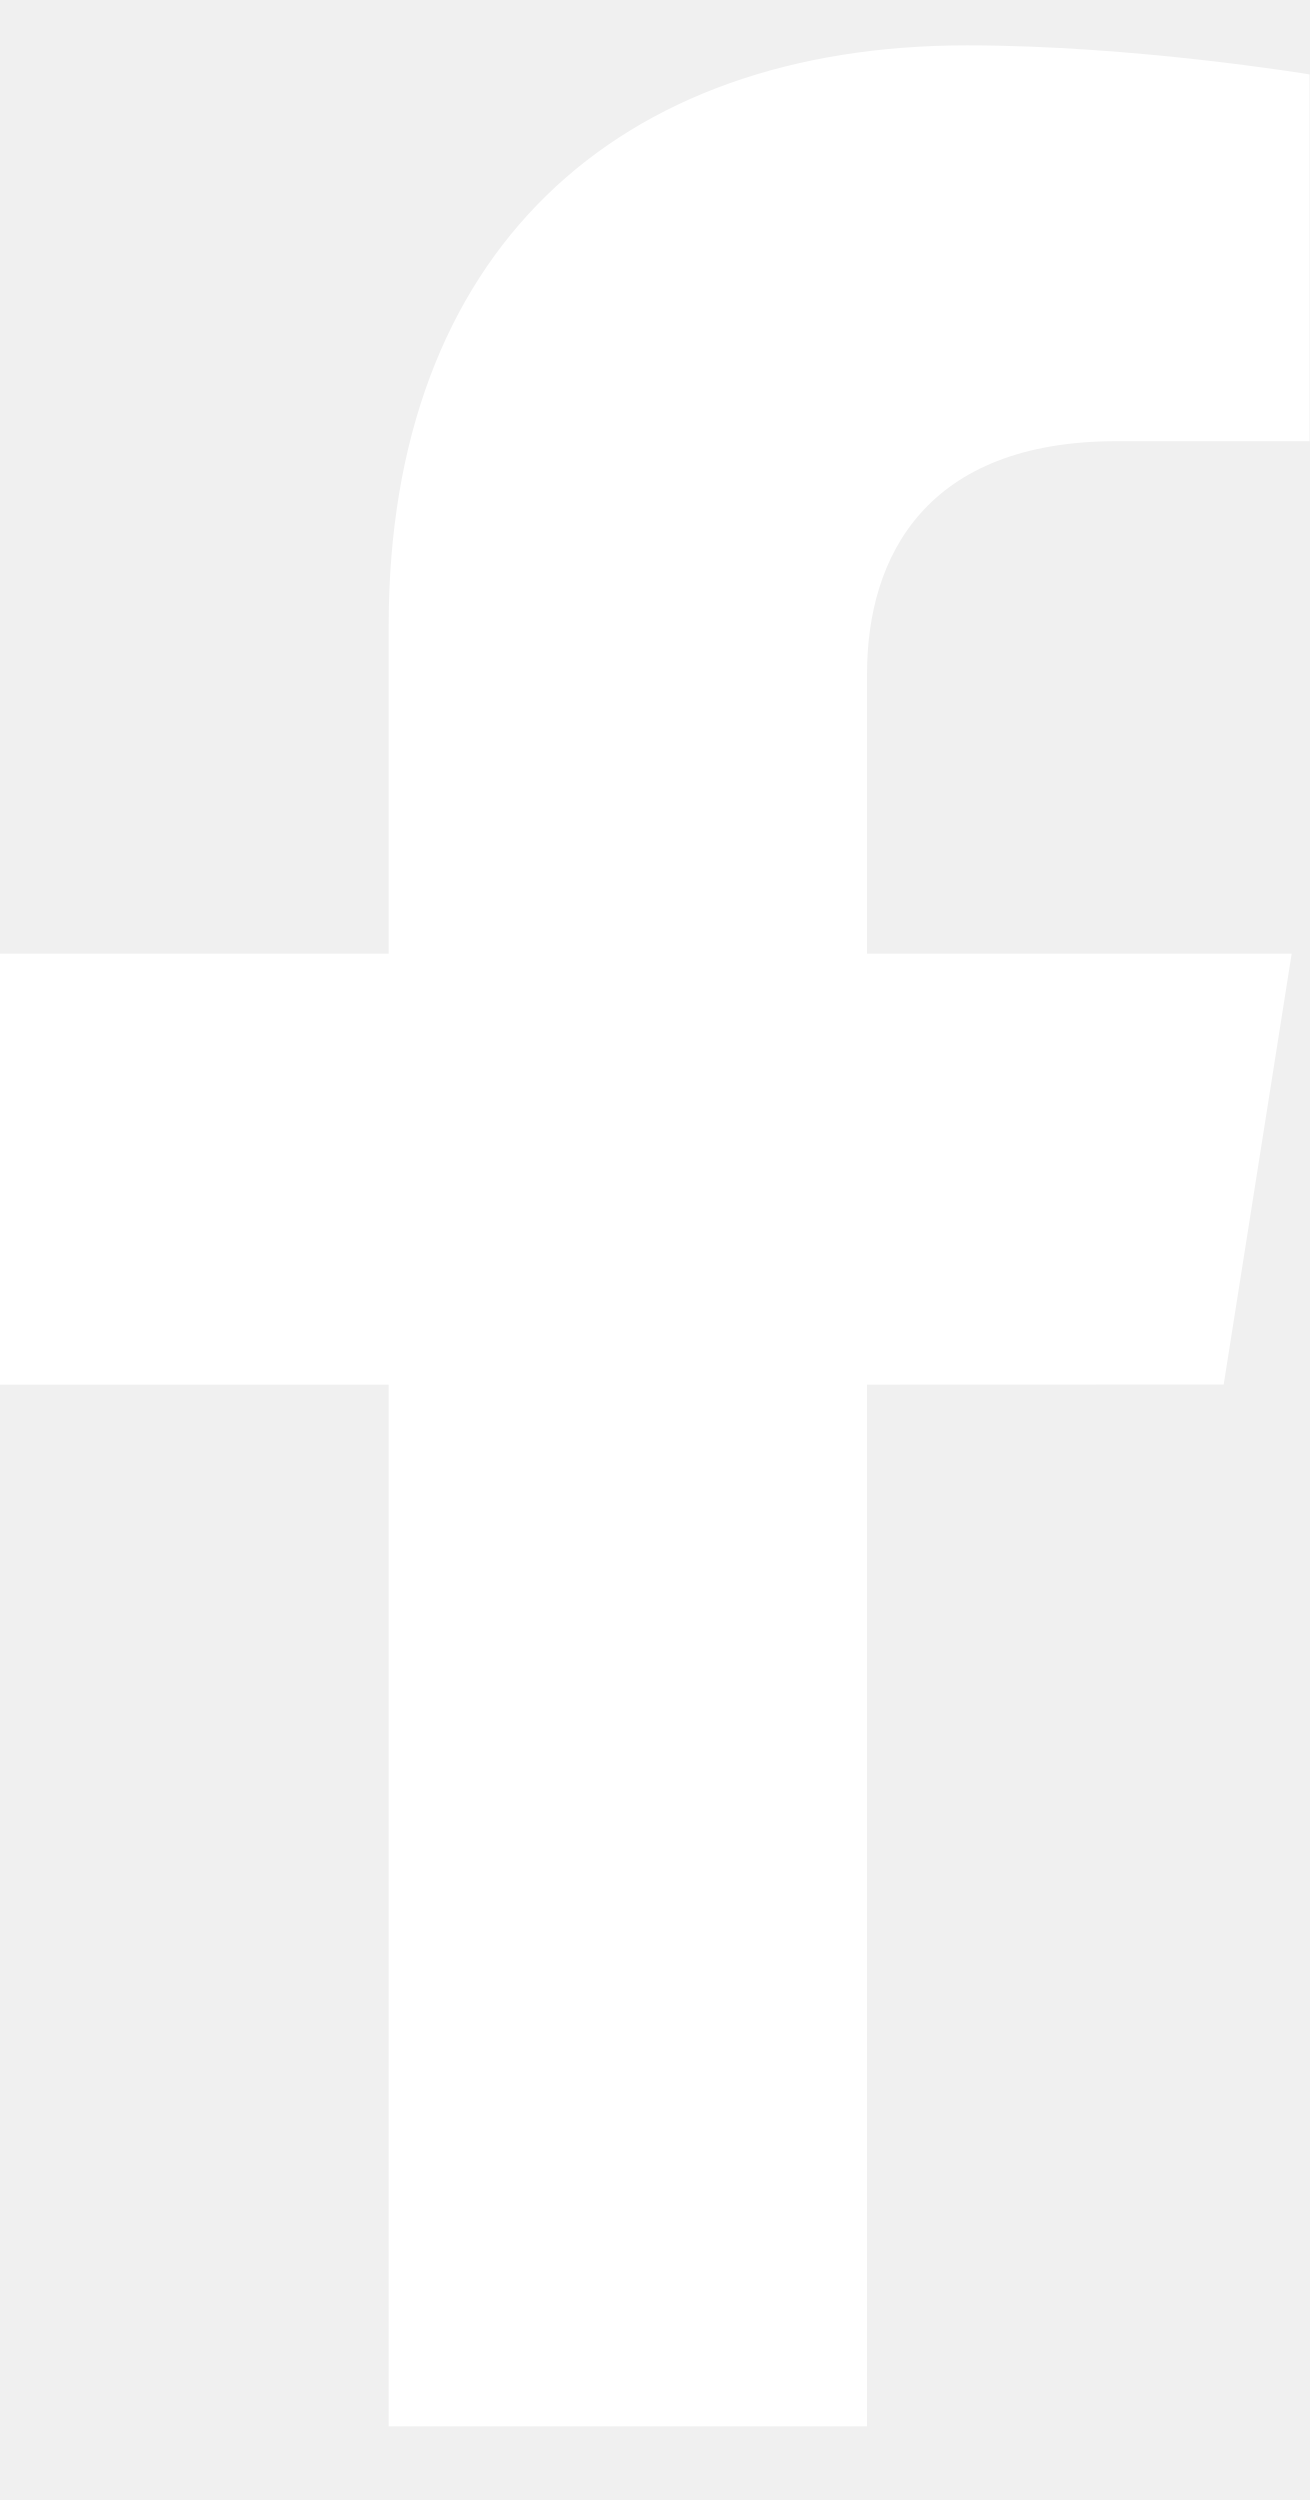
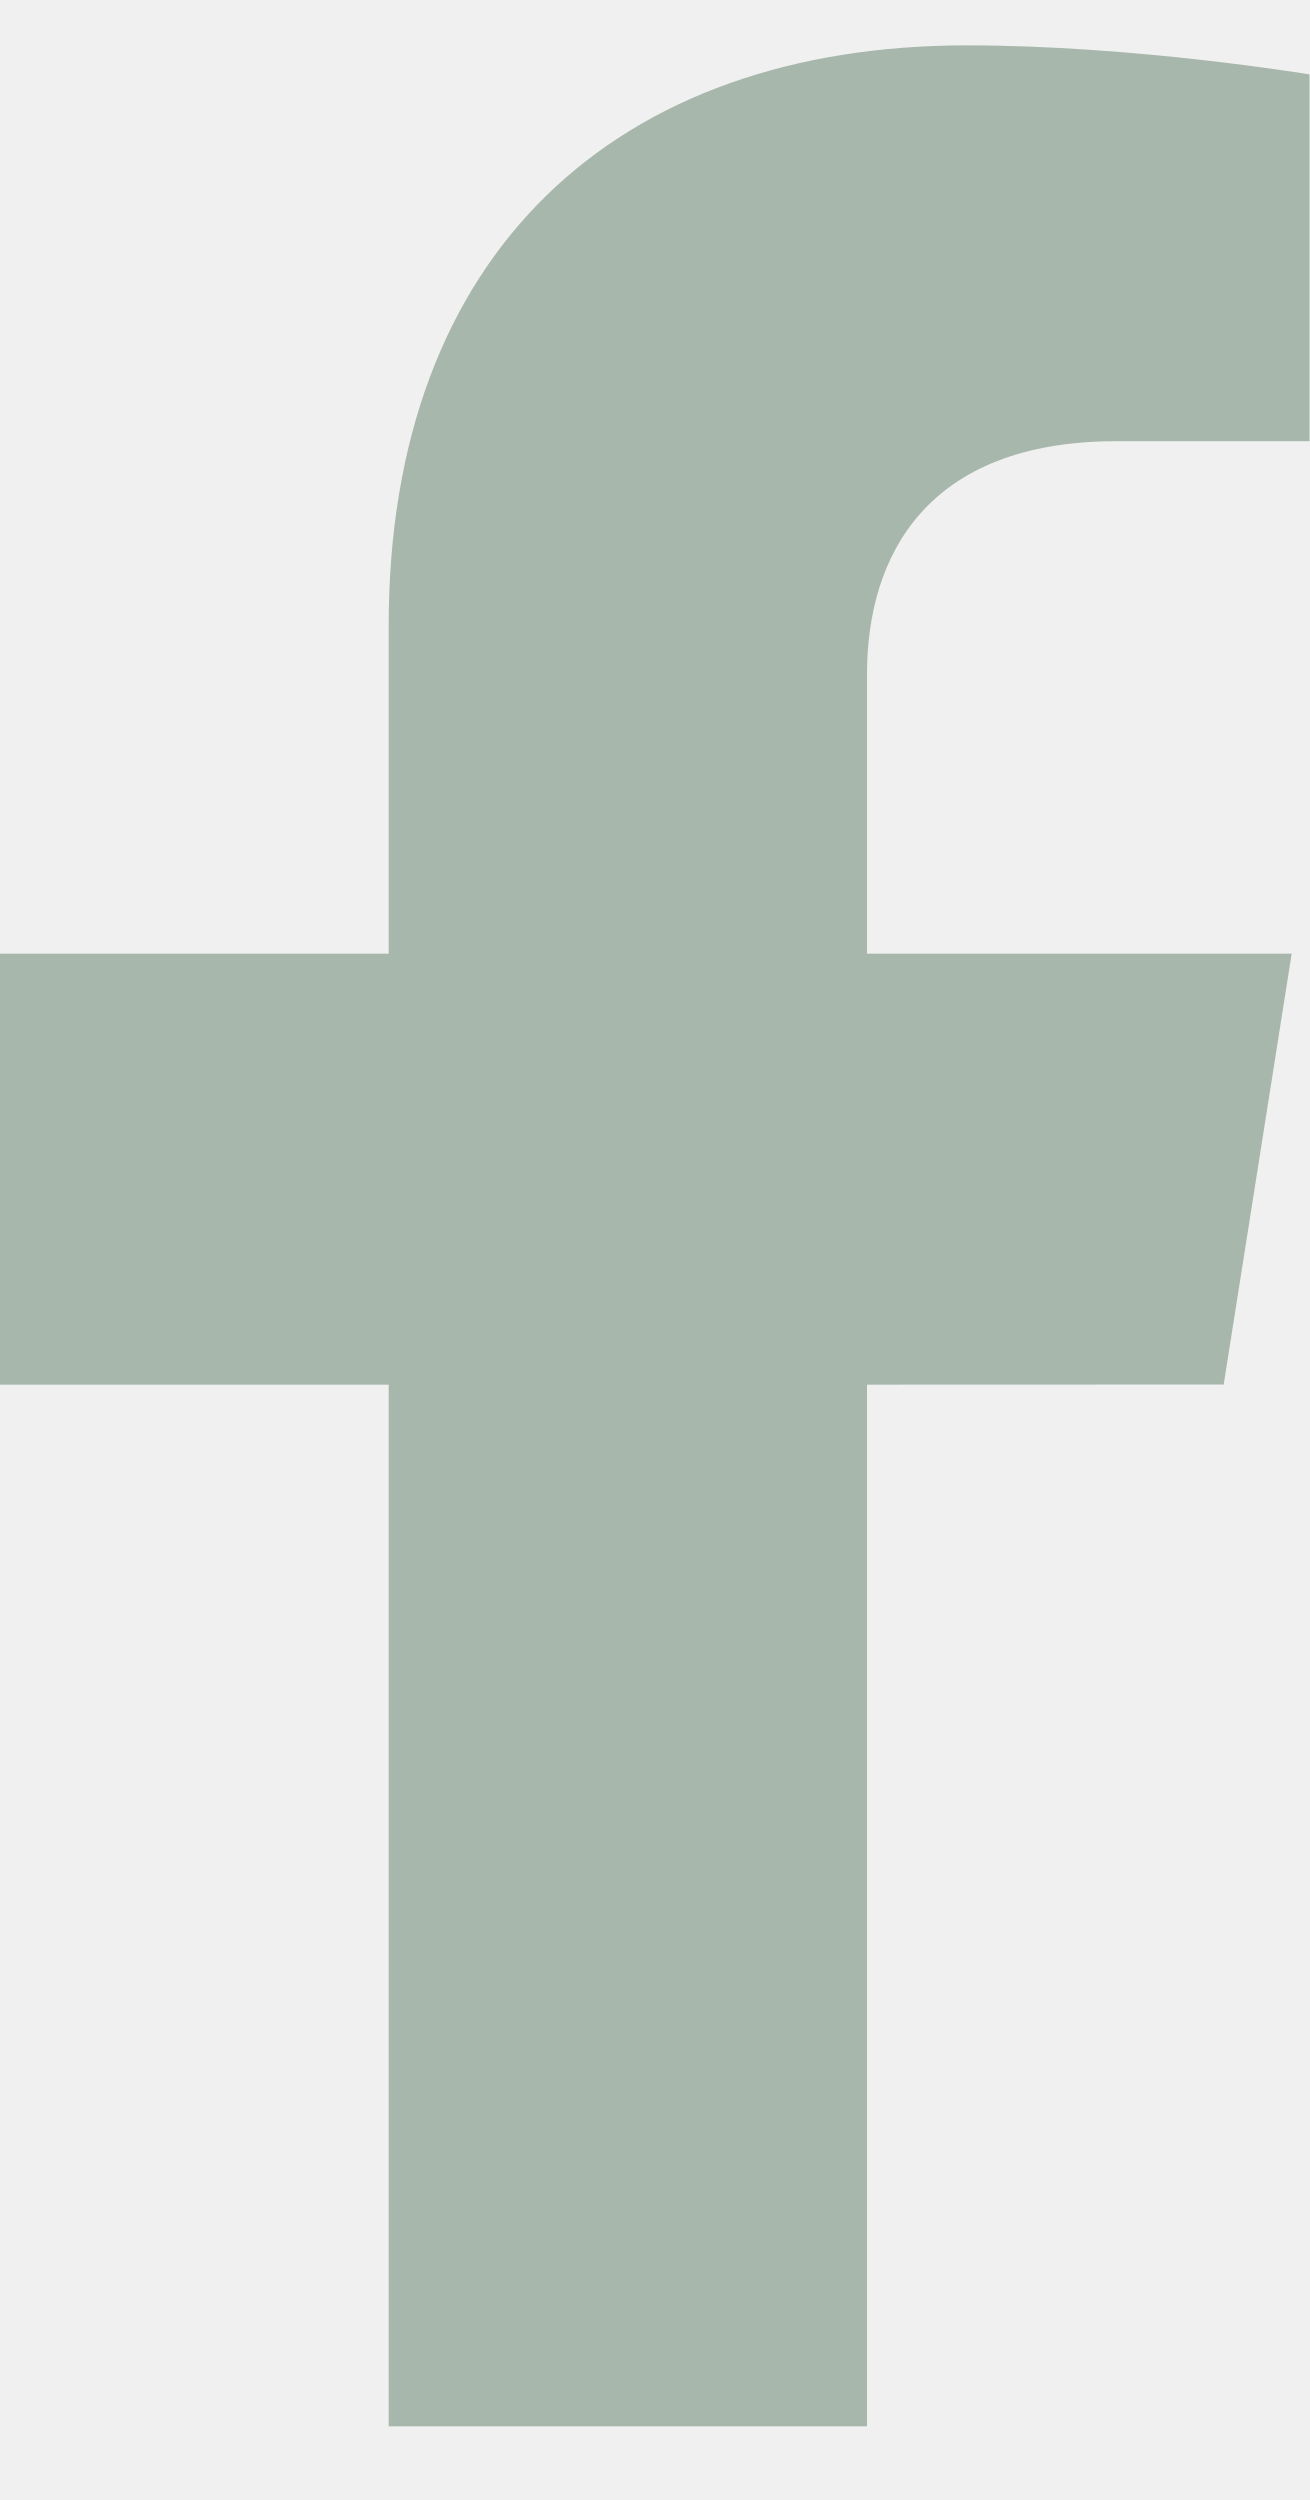
<svg xmlns="http://www.w3.org/2000/svg" width="11" height="21" viewBox="0 0 11 21" fill="none">
-   <path d="M10.279 11.63L10.85 8.011H7.283V5.662C7.283 4.672 7.781 3.706 9.379 3.706H11V0.625C11 0.625 9.529 0.381 8.122 0.381C5.185 0.381 3.265 2.115 3.265 5.253V8.011H0V11.631H3.265V20.381H7.283V11.631L10.279 11.63Z" fill="white" />
+   <path d="M10.279 11.63L10.85 8.011H7.283V5.662C7.283 4.672 7.781 3.706 9.379 3.706H11V0.625C11 0.625 9.529 0.381 8.122 0.381C5.185 0.381 3.265 2.115 3.265 5.253V8.011H0V11.631H3.265V20.381H7.283V11.631L10.279 11.63Z" fill="#678570" fill-opacity="0.53" />
</svg>
